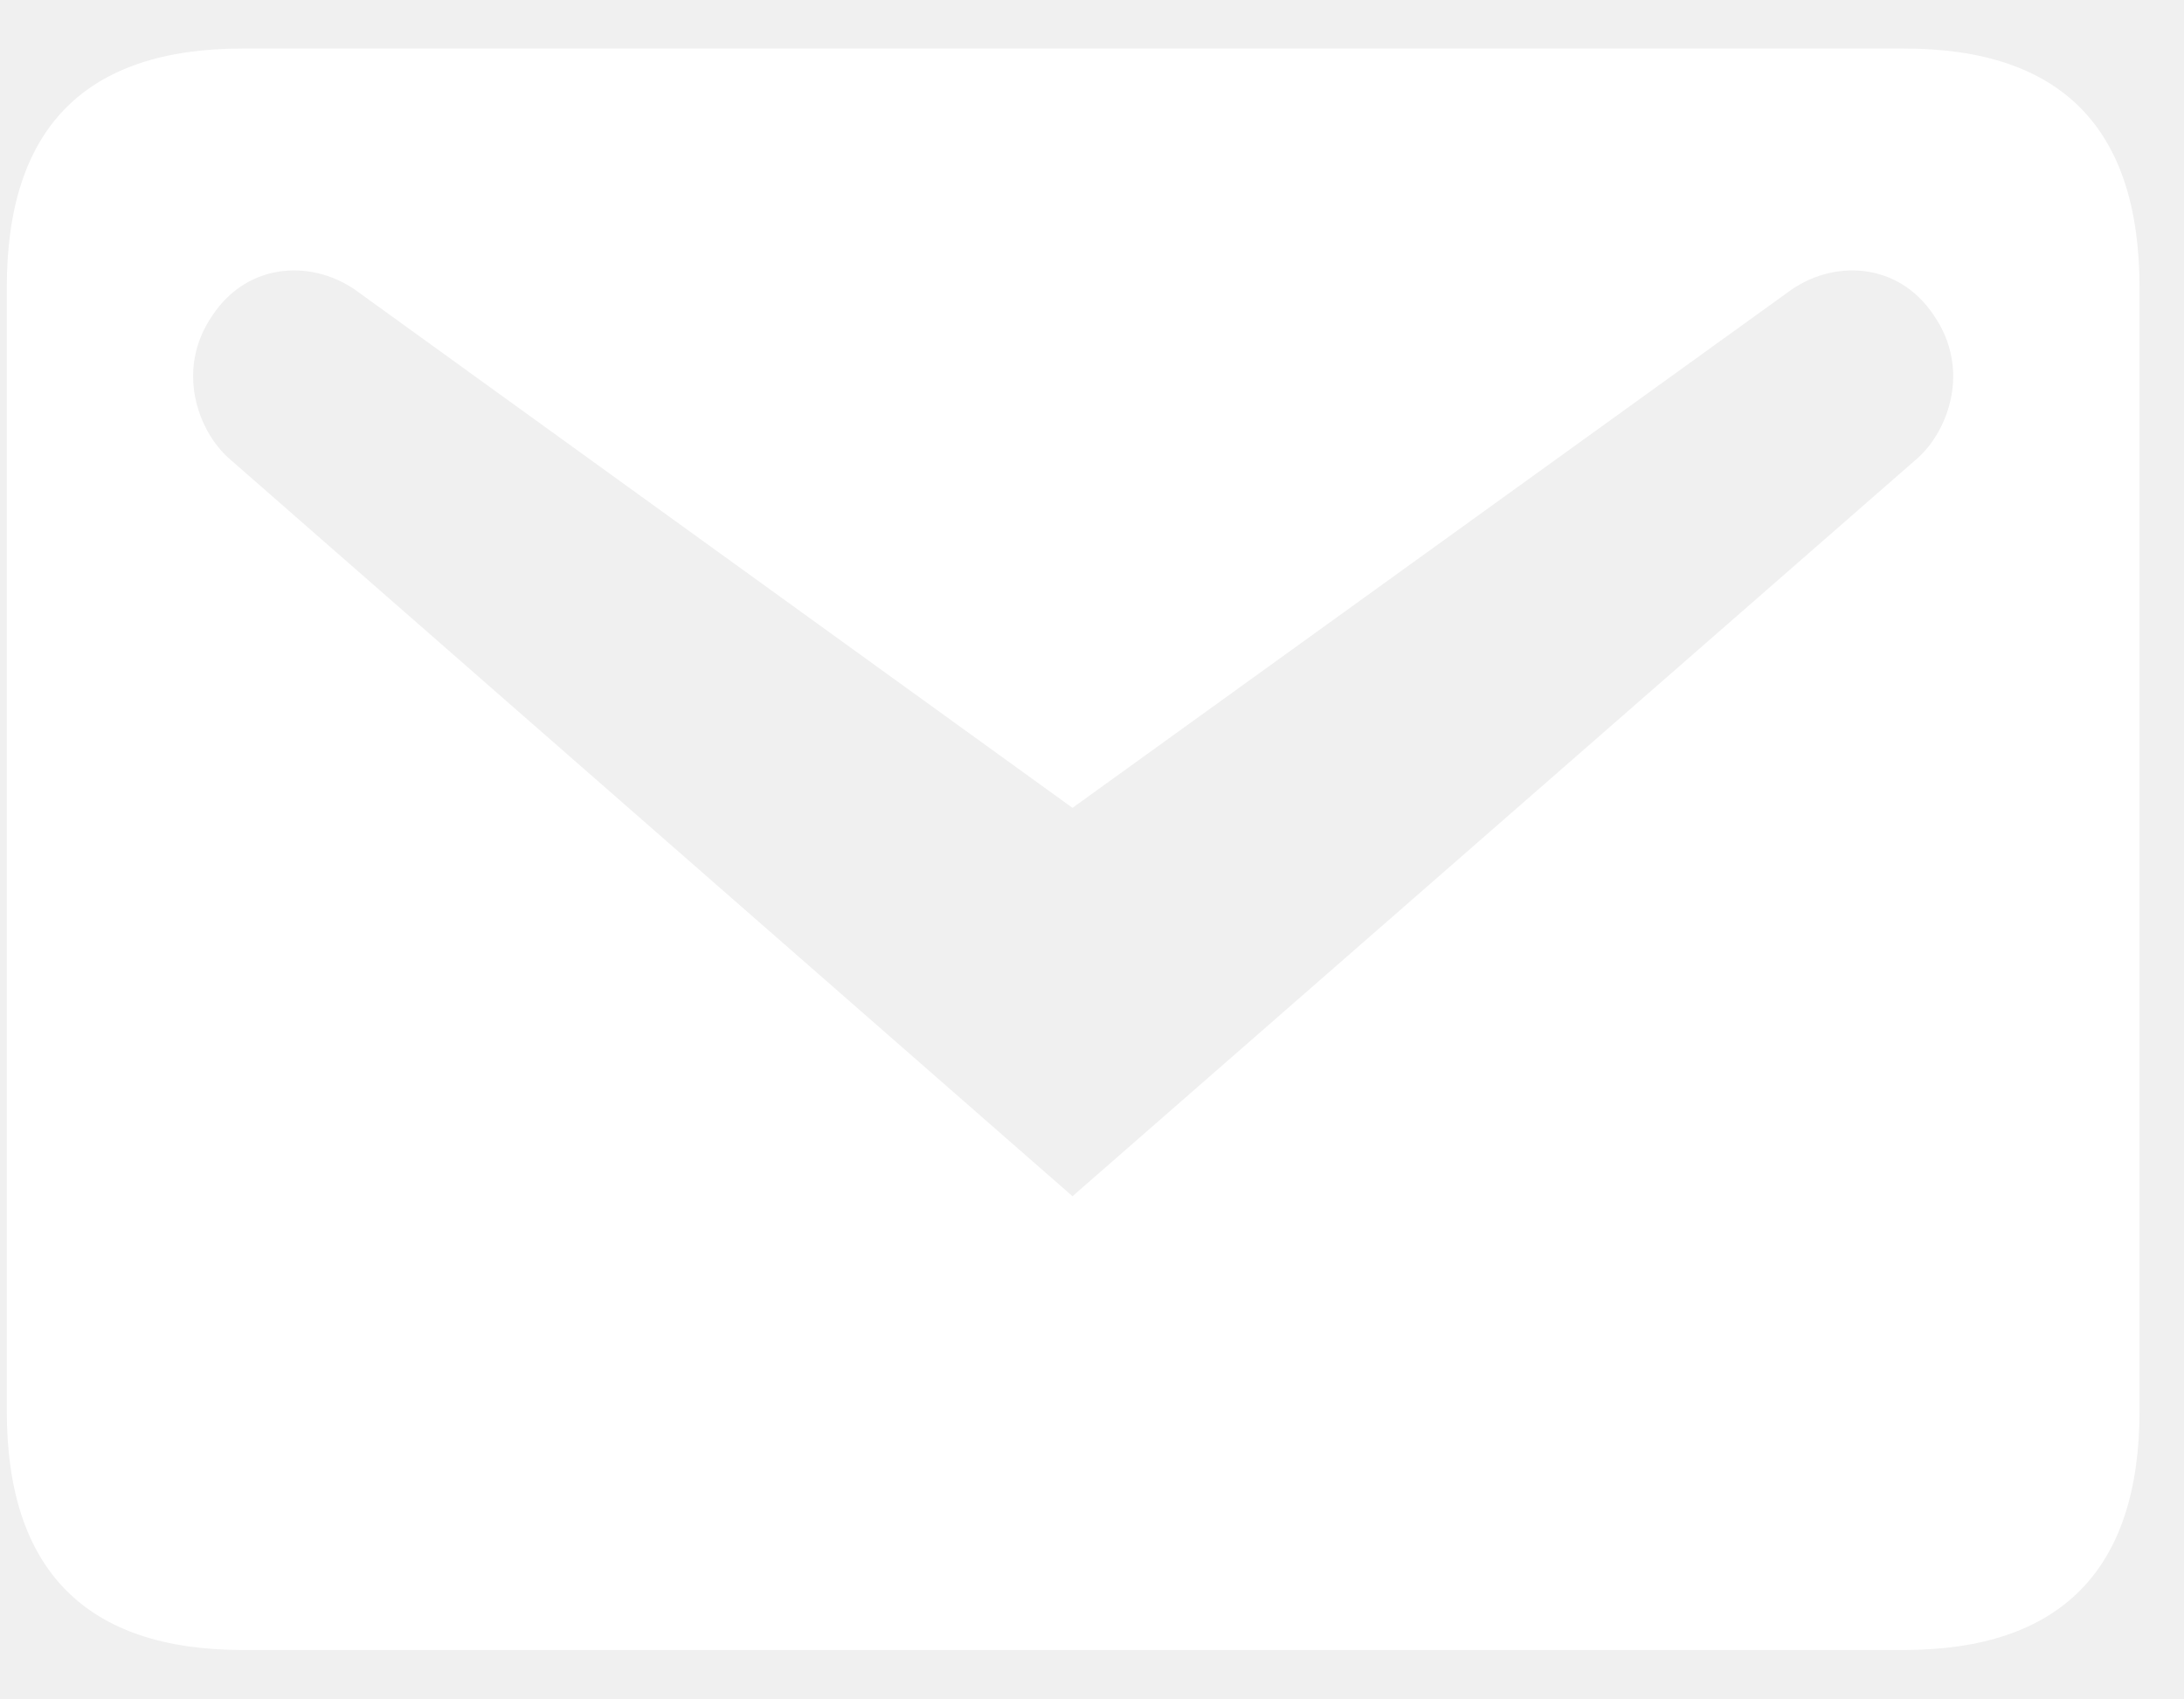
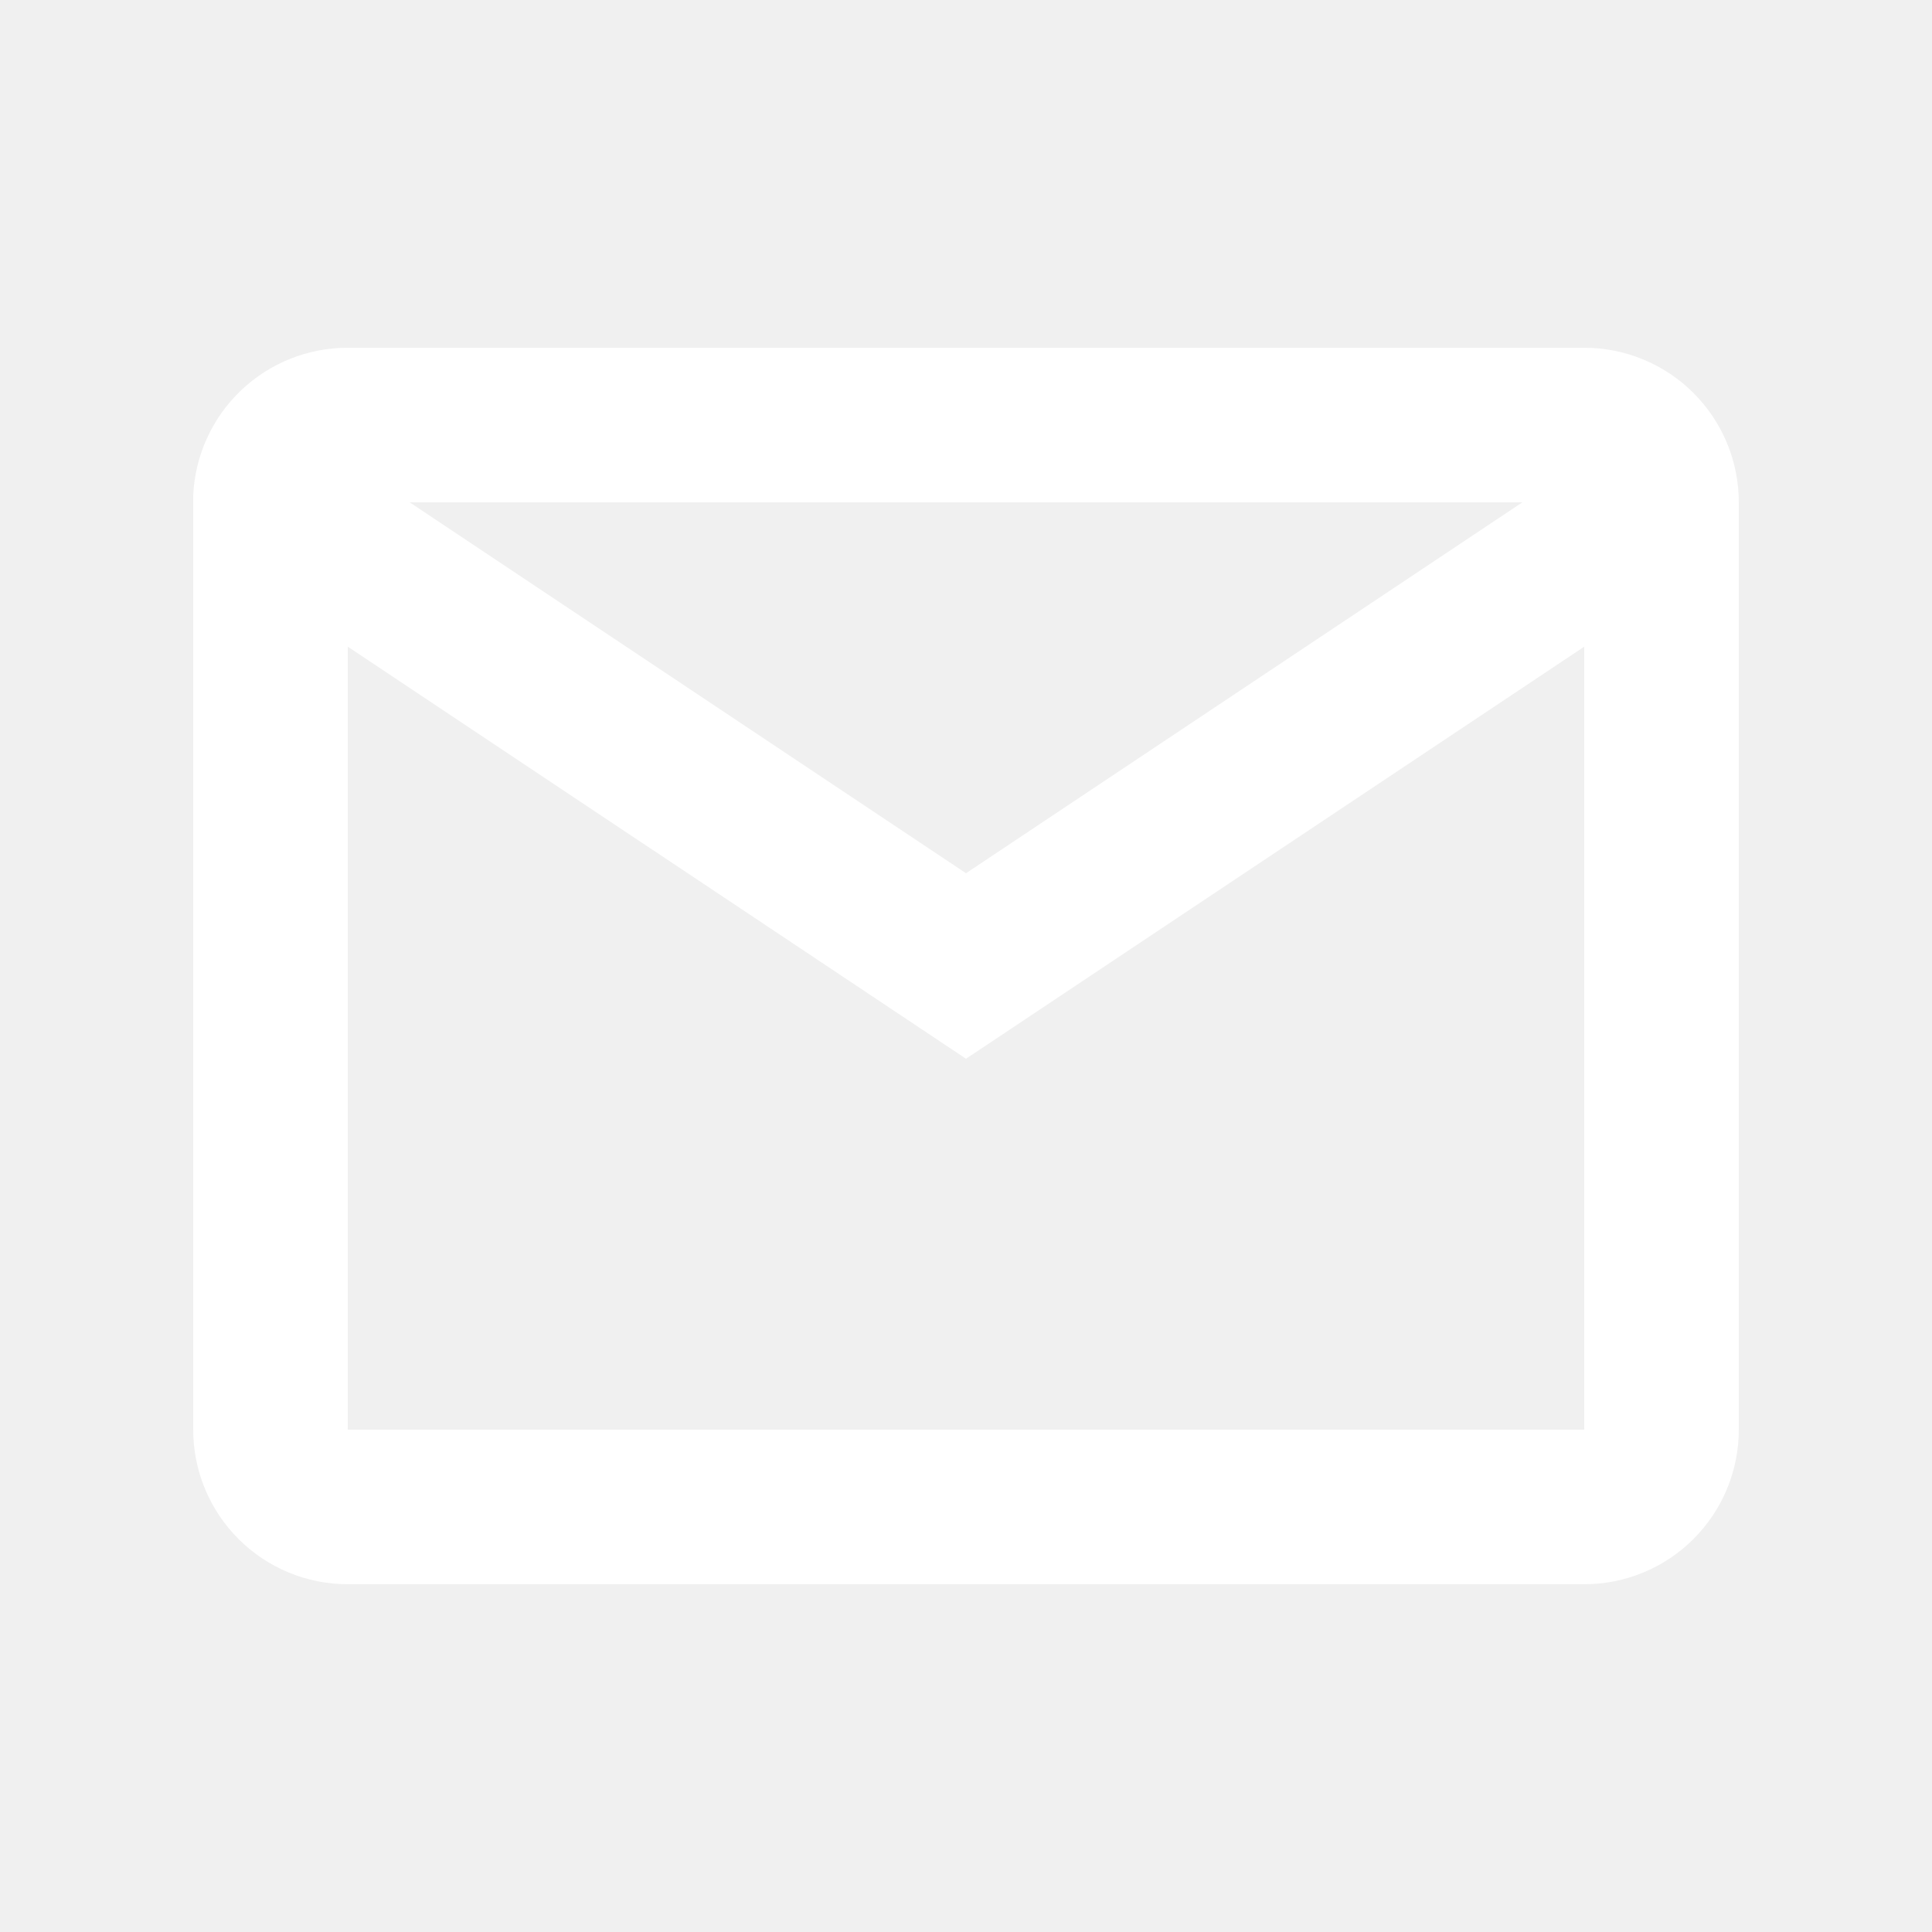
- <svg xmlns="http://www.w3.org/2000/svg" width="27" height="21" viewBox="0 0 27 21" fill="none">
-   <path d="M2.998 0.6H23.536C25.474 0.6 26.45 1.573 26.45 3.553V17.446C26.45 19.41 25.474 20.4 23.536 20.4H2.998C1.061 20.4 0.084 19.41 0.084 17.446V3.553C0.084 1.573 1.061 0.6 2.998 0.6ZM13.259 14.79L23.706 5.665C24.078 5.335 24.373 4.576 23.908 3.9C23.459 3.223 22.637 3.207 22.095 3.619L13.259 9.988L4.44 3.619C3.897 3.207 3.076 3.223 2.626 3.9C2.161 4.576 2.456 5.335 2.828 5.665L13.259 14.79Z" fill="white" />
+ <svg xmlns="http://www.w3.org/2000/svg" width="32" height="32" viewBox="0 0 32 32" fill="none">
+   <path d="M26.24 26.24H5.76C5.081 26.24 4.43 25.97 3.95 25.49C3.47 25.01 3.2 24.359 3.2 23.68V8.209C3.229 7.549 3.511 6.926 3.988 6.47C4.465 6.014 5.1 5.759 5.76 5.76H26.24C26.919 5.76 27.57 6.03 28.05 6.51C28.53 6.99 28.8 7.641 28.8 8.32V23.68C28.8 24.359 28.53 25.01 28.05 25.49C27.57 25.97 26.919 26.24 26.24 26.24ZM5.76 10.711V23.68H26.24V10.711L16 17.536L5.76 10.711ZM6.784 8.32L16 14.464L25.216 8.32H6.784Z" fill="white" />
</svg>
